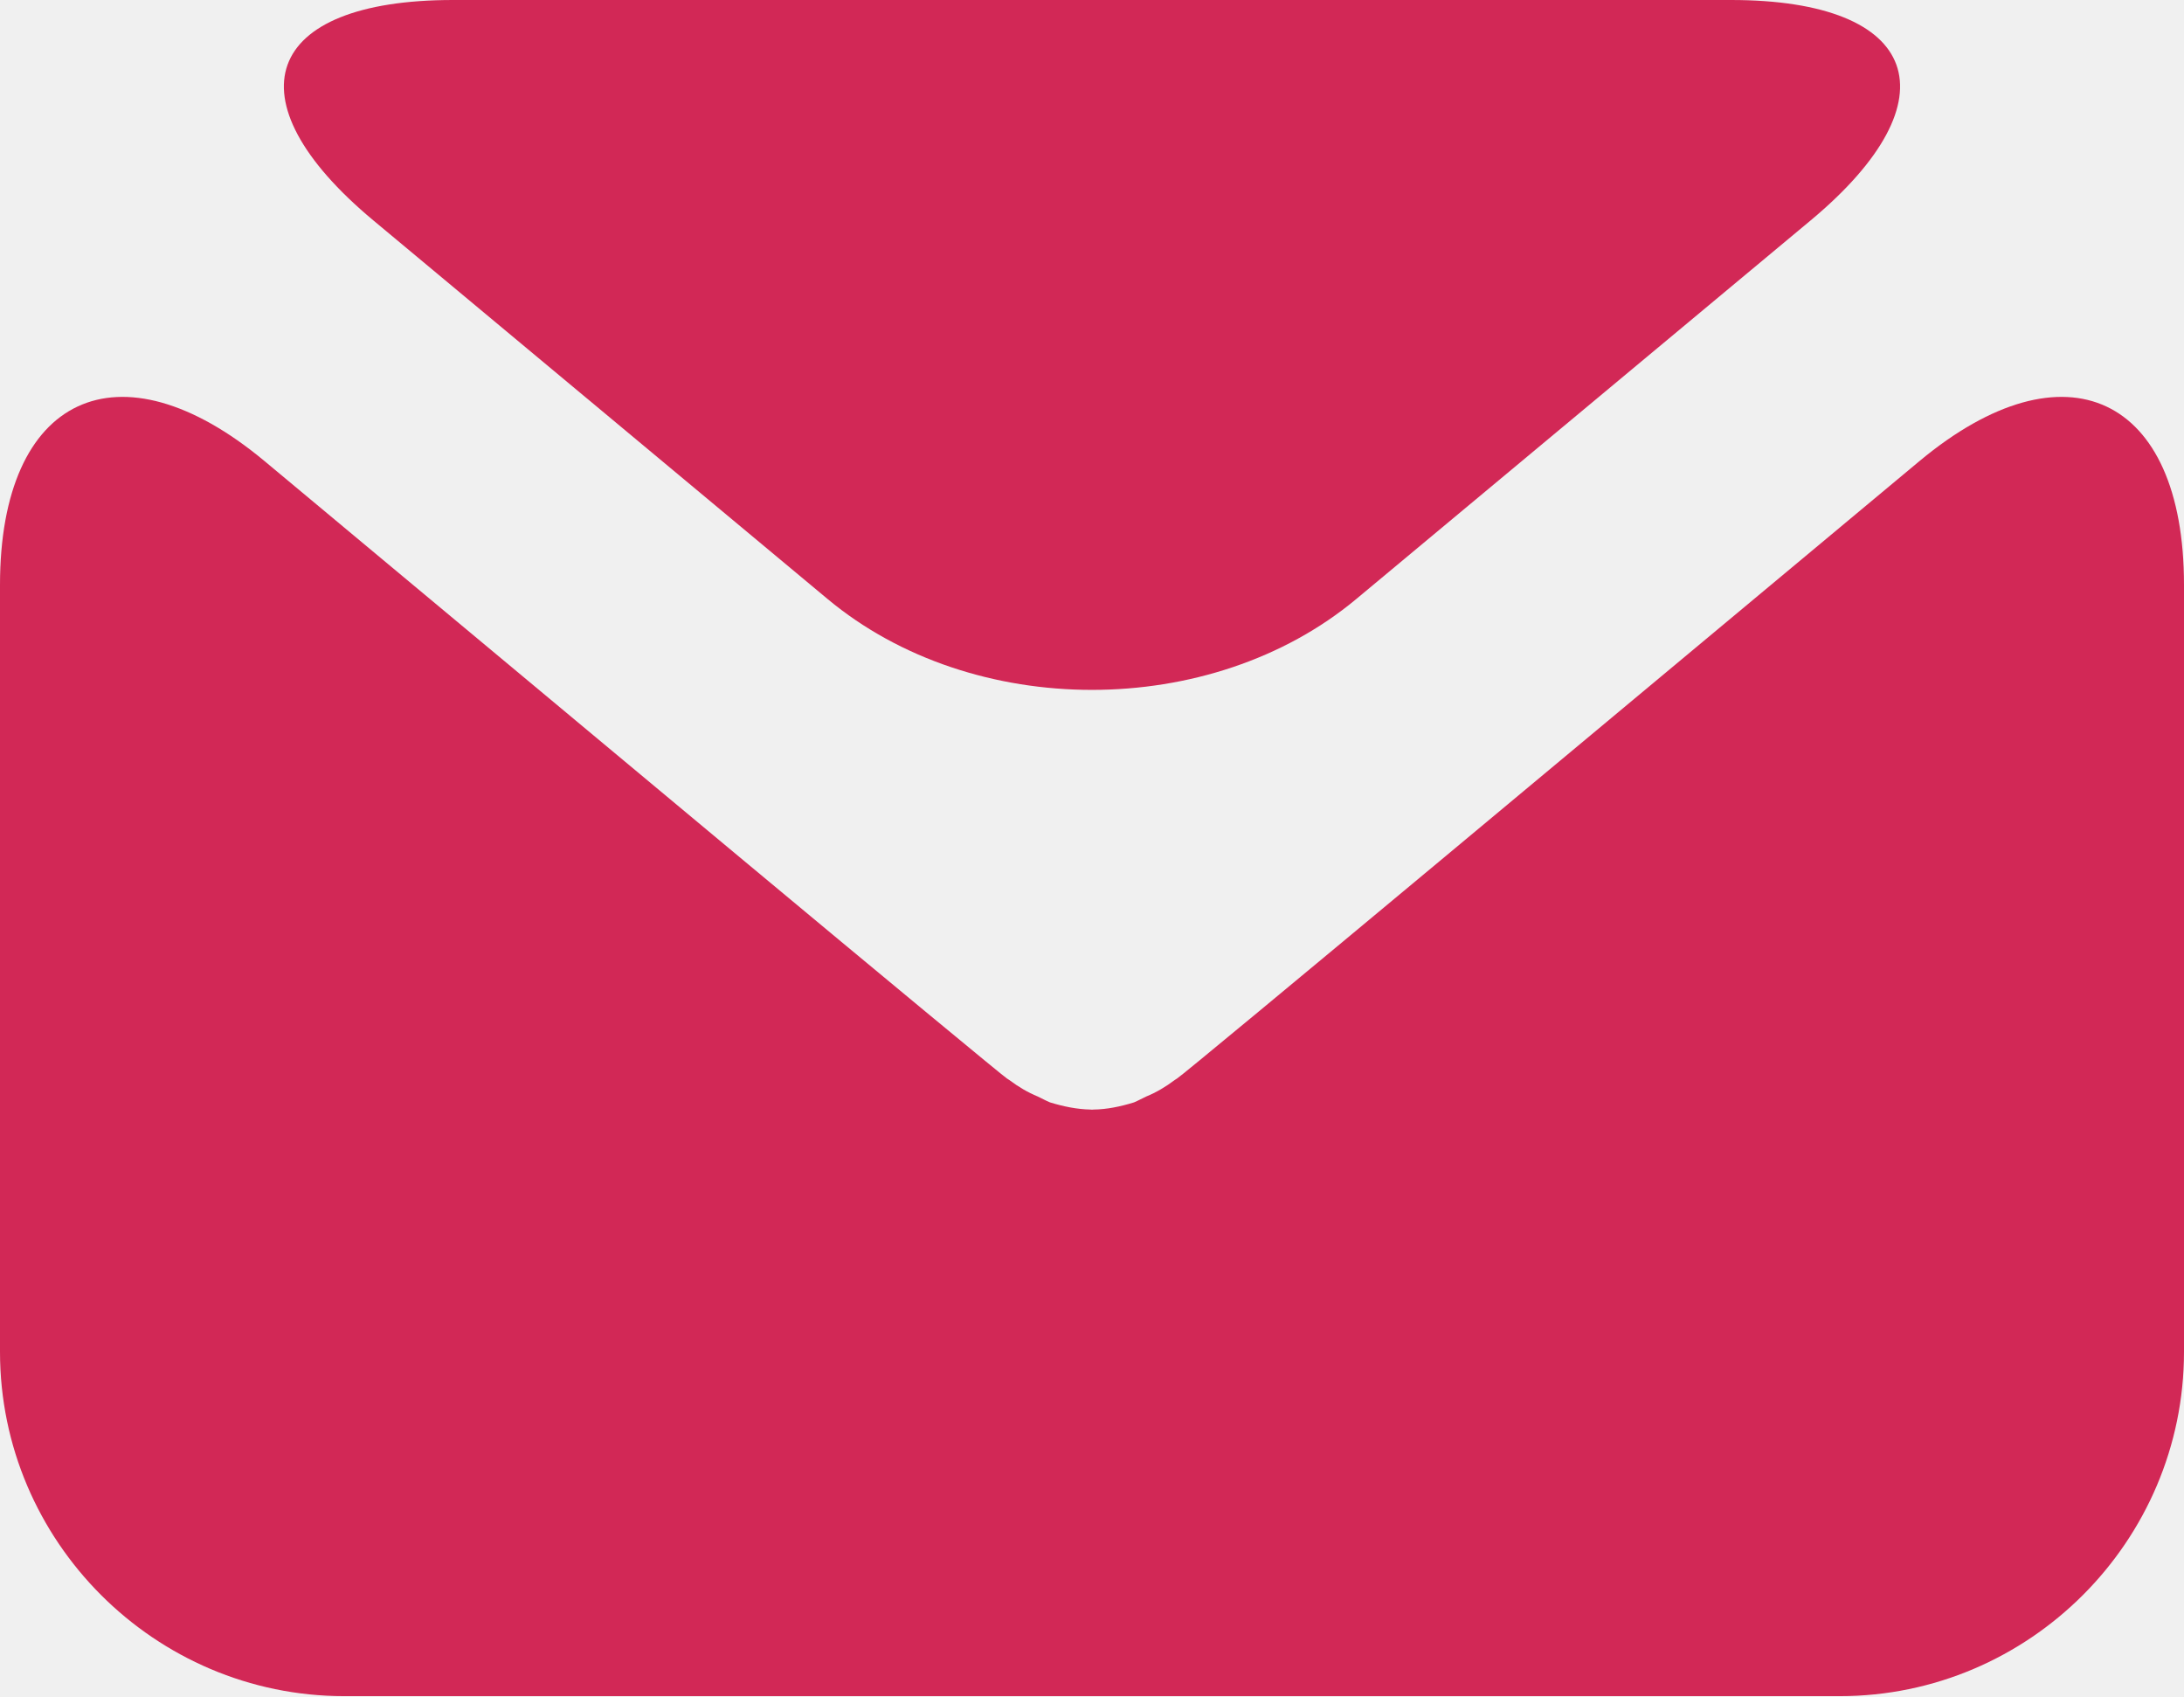
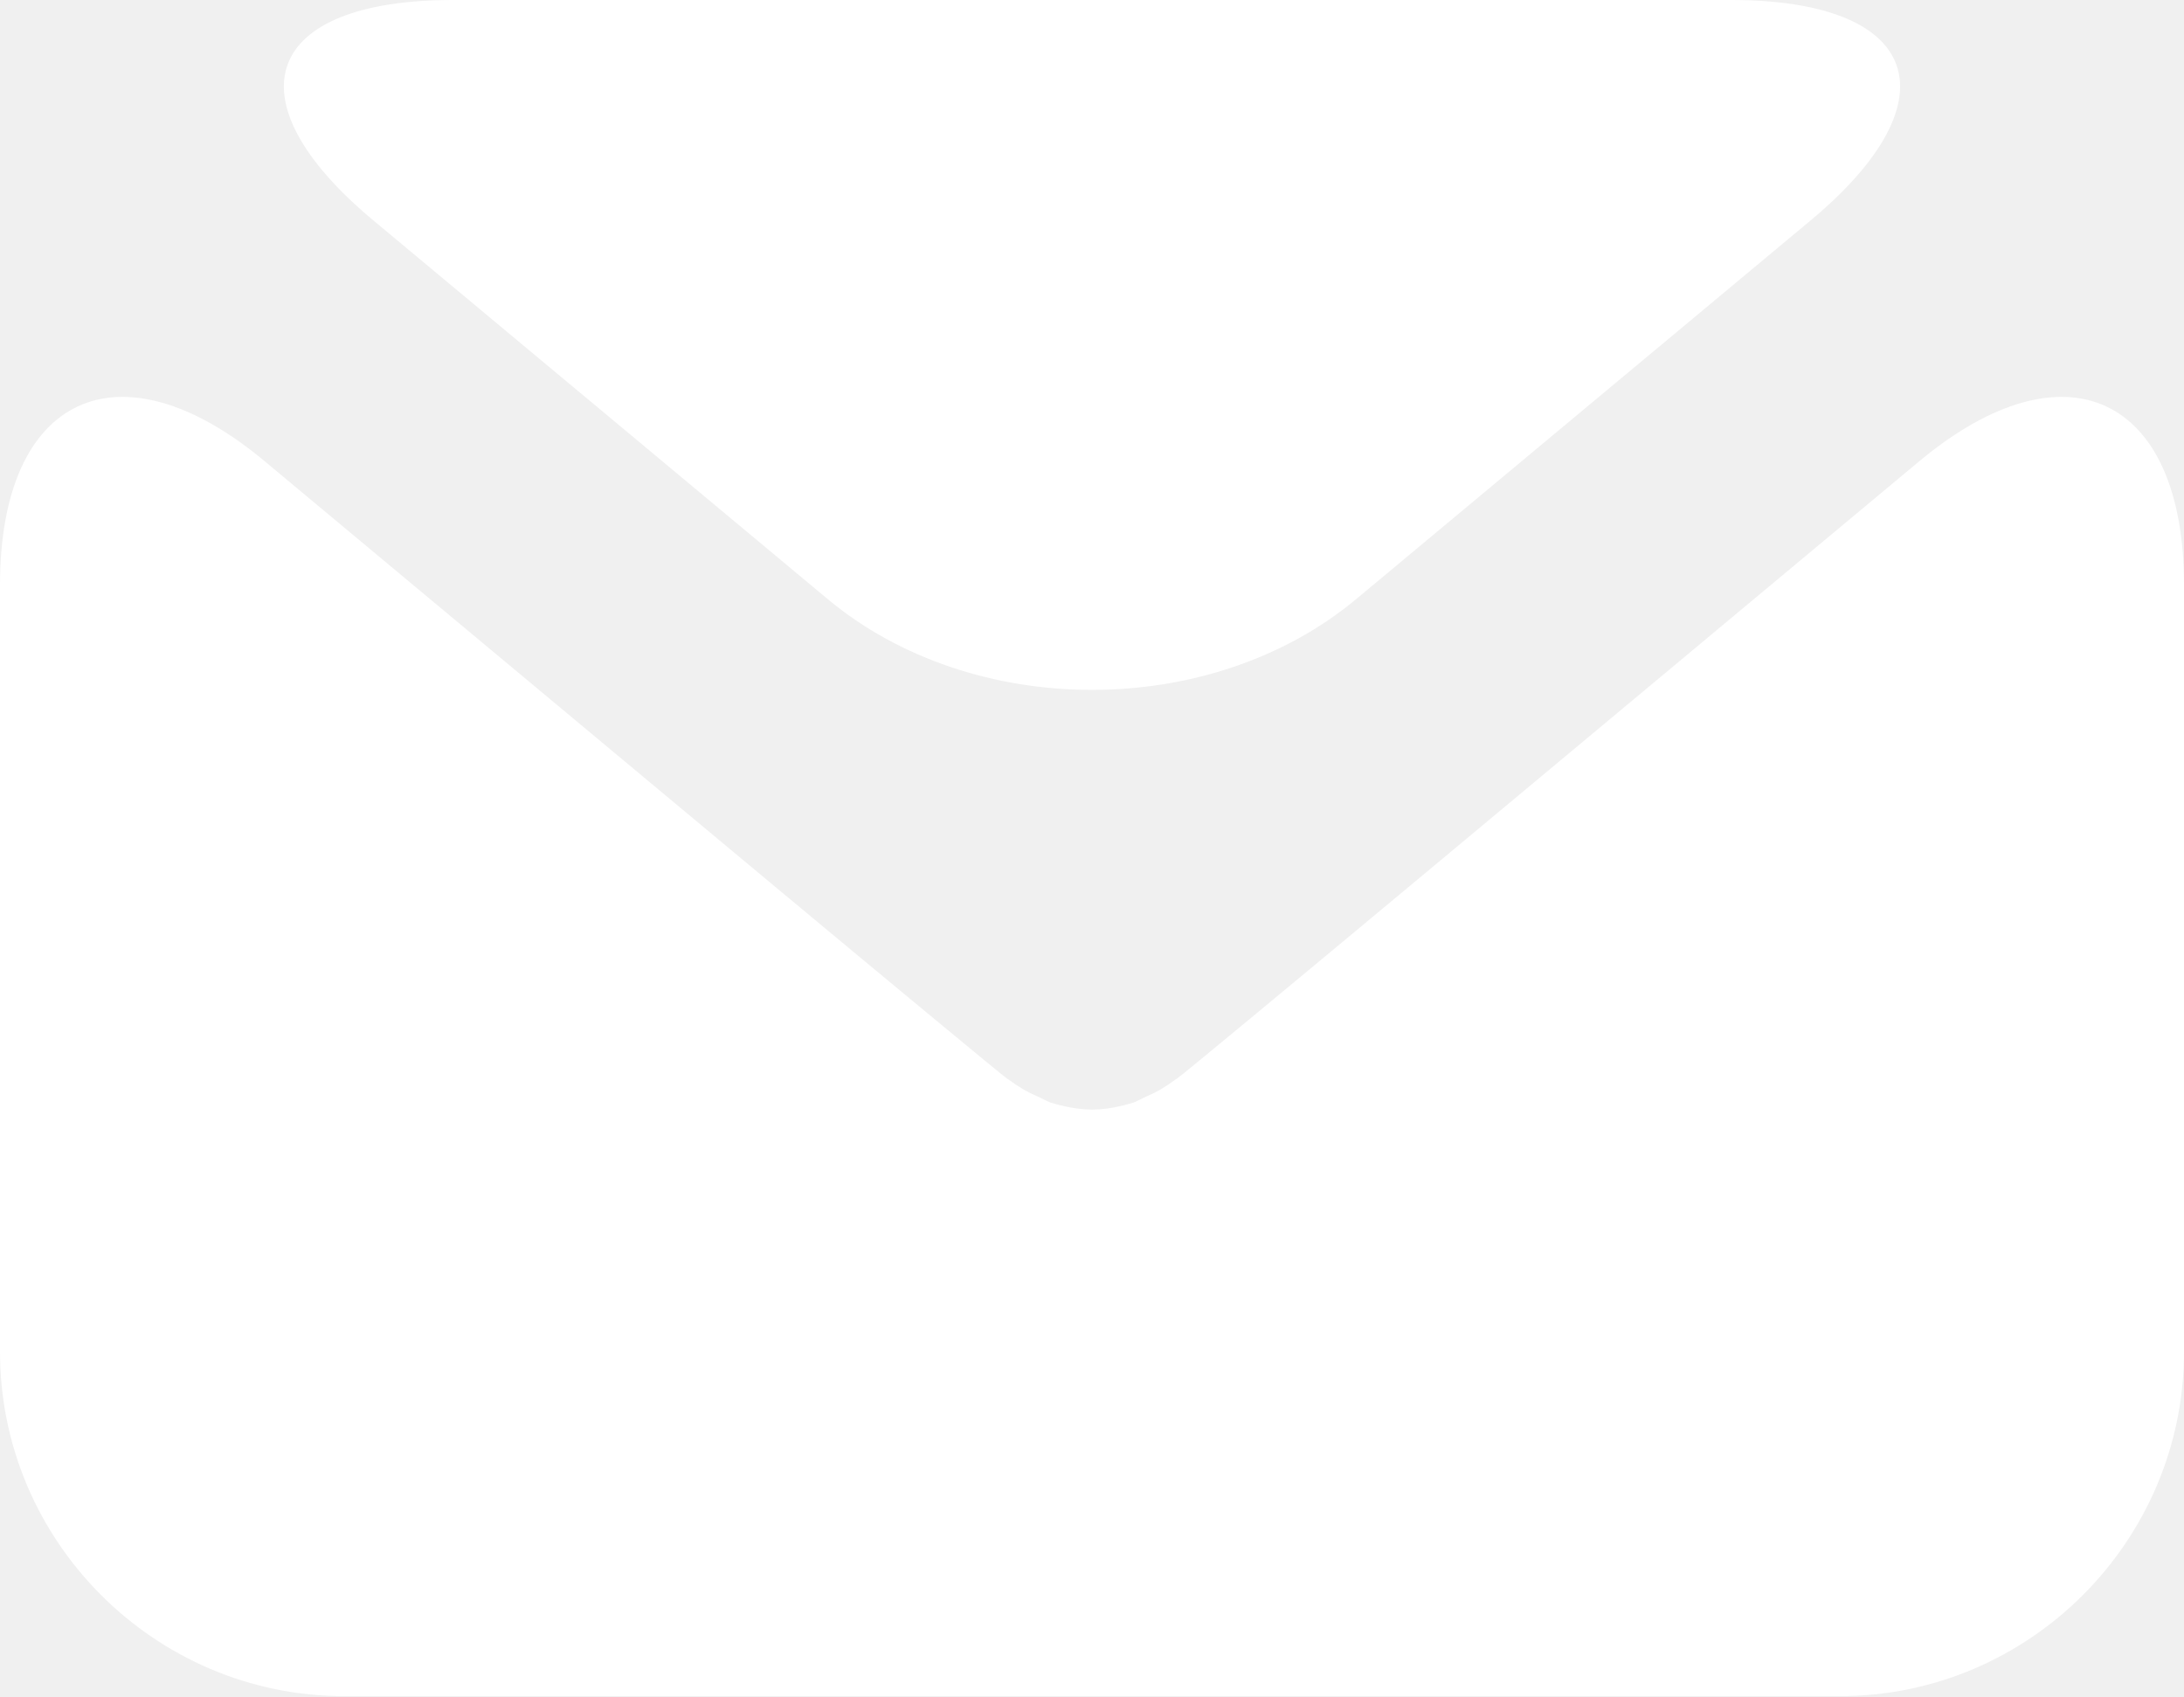
<svg xmlns="http://www.w3.org/2000/svg" version="1.1" id="Layer_1" x="0px" y="0px" width="17.988px" height="13.966px" viewBox="0 0 17.988 13.966" enable-background="new 0 0 17.988 13.966" xml:space="preserve">
  <g>
    <g>
      <g>
-         <path fill="#d22856" d="M14.914,1.814C16.111,0.816,15.816,0,14.257,0H3.731c-1.56,0-1.854,0.816-0.657,1.814l3.742,3.118 c1.197,0.998,3.158,0.998,4.355,0L14.914,1.814z" />
+         <path fill="#FFFFFF" d="M14.914,1.814C16.111,0.816,15.816,0,14.257,0H3.731c-1.56,0-1.854,0.816-0.657,1.814l3.742,3.118 c1.197,0.998,3.158,0.998,4.355,0L14.914,1.814z" />
      </g>
      <g>
-         <path fill="#d22856" d="M11.913,7.044C10.715,8.042,9.718,8.869,9.695,8.88c0,0,0,0-0.02,0.013 C9.601,8.949,9.523,8.995,9.44,9.029C9.407,9.044,9.374,9.063,9.34,9.077c-0.11,0.034-0.223,0.058-0.335,0.059 c-0.003,0-0.007,0.001-0.01,0.001c0,0,0,0-0.001,0s-0.001,0-0.001,0c-0.003,0-0.007-0.001-0.01-0.001 C8.87,9.134,8.759,9.111,8.648,9.077C8.614,9.063,8.58,9.044,8.548,9.029c-0.083-0.034-0.16-0.08-0.235-0.136C8.293,8.88,8.293,8.88,8.293,8.88c-0.022-0.012-1.02-0.838-2.218-1.836L2.178,3.796C0.979,2.798,0,3.257,0,4.816v6.315 c0,1.56,1.275,2.835,2.835,2.835h12.318c1.56,0,2.835-1.275,2.835-2.835V4.816c0-1.559-0.979-2.018-2.178-1.02L11.913,7.044z" />
+         <path fill="#FFFFFF" d="M11.913,7.044C10.715,8.042,9.718,8.869,9.695,8.88c0,0,0,0-0.02,0.013 C9.601,8.949,9.523,8.995,9.44,9.029C9.407,9.044,9.374,9.063,9.34,9.077c-0.11,0.034-0.223,0.058-0.335,0.059 c-0.003,0-0.007,0.001-0.01,0.001c0,0,0,0-0.001,0s-0.001,0-0.001,0c-0.003,0-0.007-0.001-0.01-0.001 C8.87,9.134,8.759,9.111,8.648,9.077C8.614,9.063,8.58,9.044,8.548,9.029c-0.083-0.034-0.16-0.08-0.235-0.136C8.293,8.88,8.293,8.88,8.293,8.88c-0.022-0.012-1.02-0.838-2.218-1.836L2.178,3.796C0.979,2.798,0,3.257,0,4.816v6.315 c0,1.56,1.275,2.835,2.835,2.835h12.318c1.56,0,2.835-1.275,2.835-2.835V4.816c0-1.559-0.979-2.018-2.178-1.02L11.913,7.044z" />
      </g>
    </g>
  </g>
</svg>
